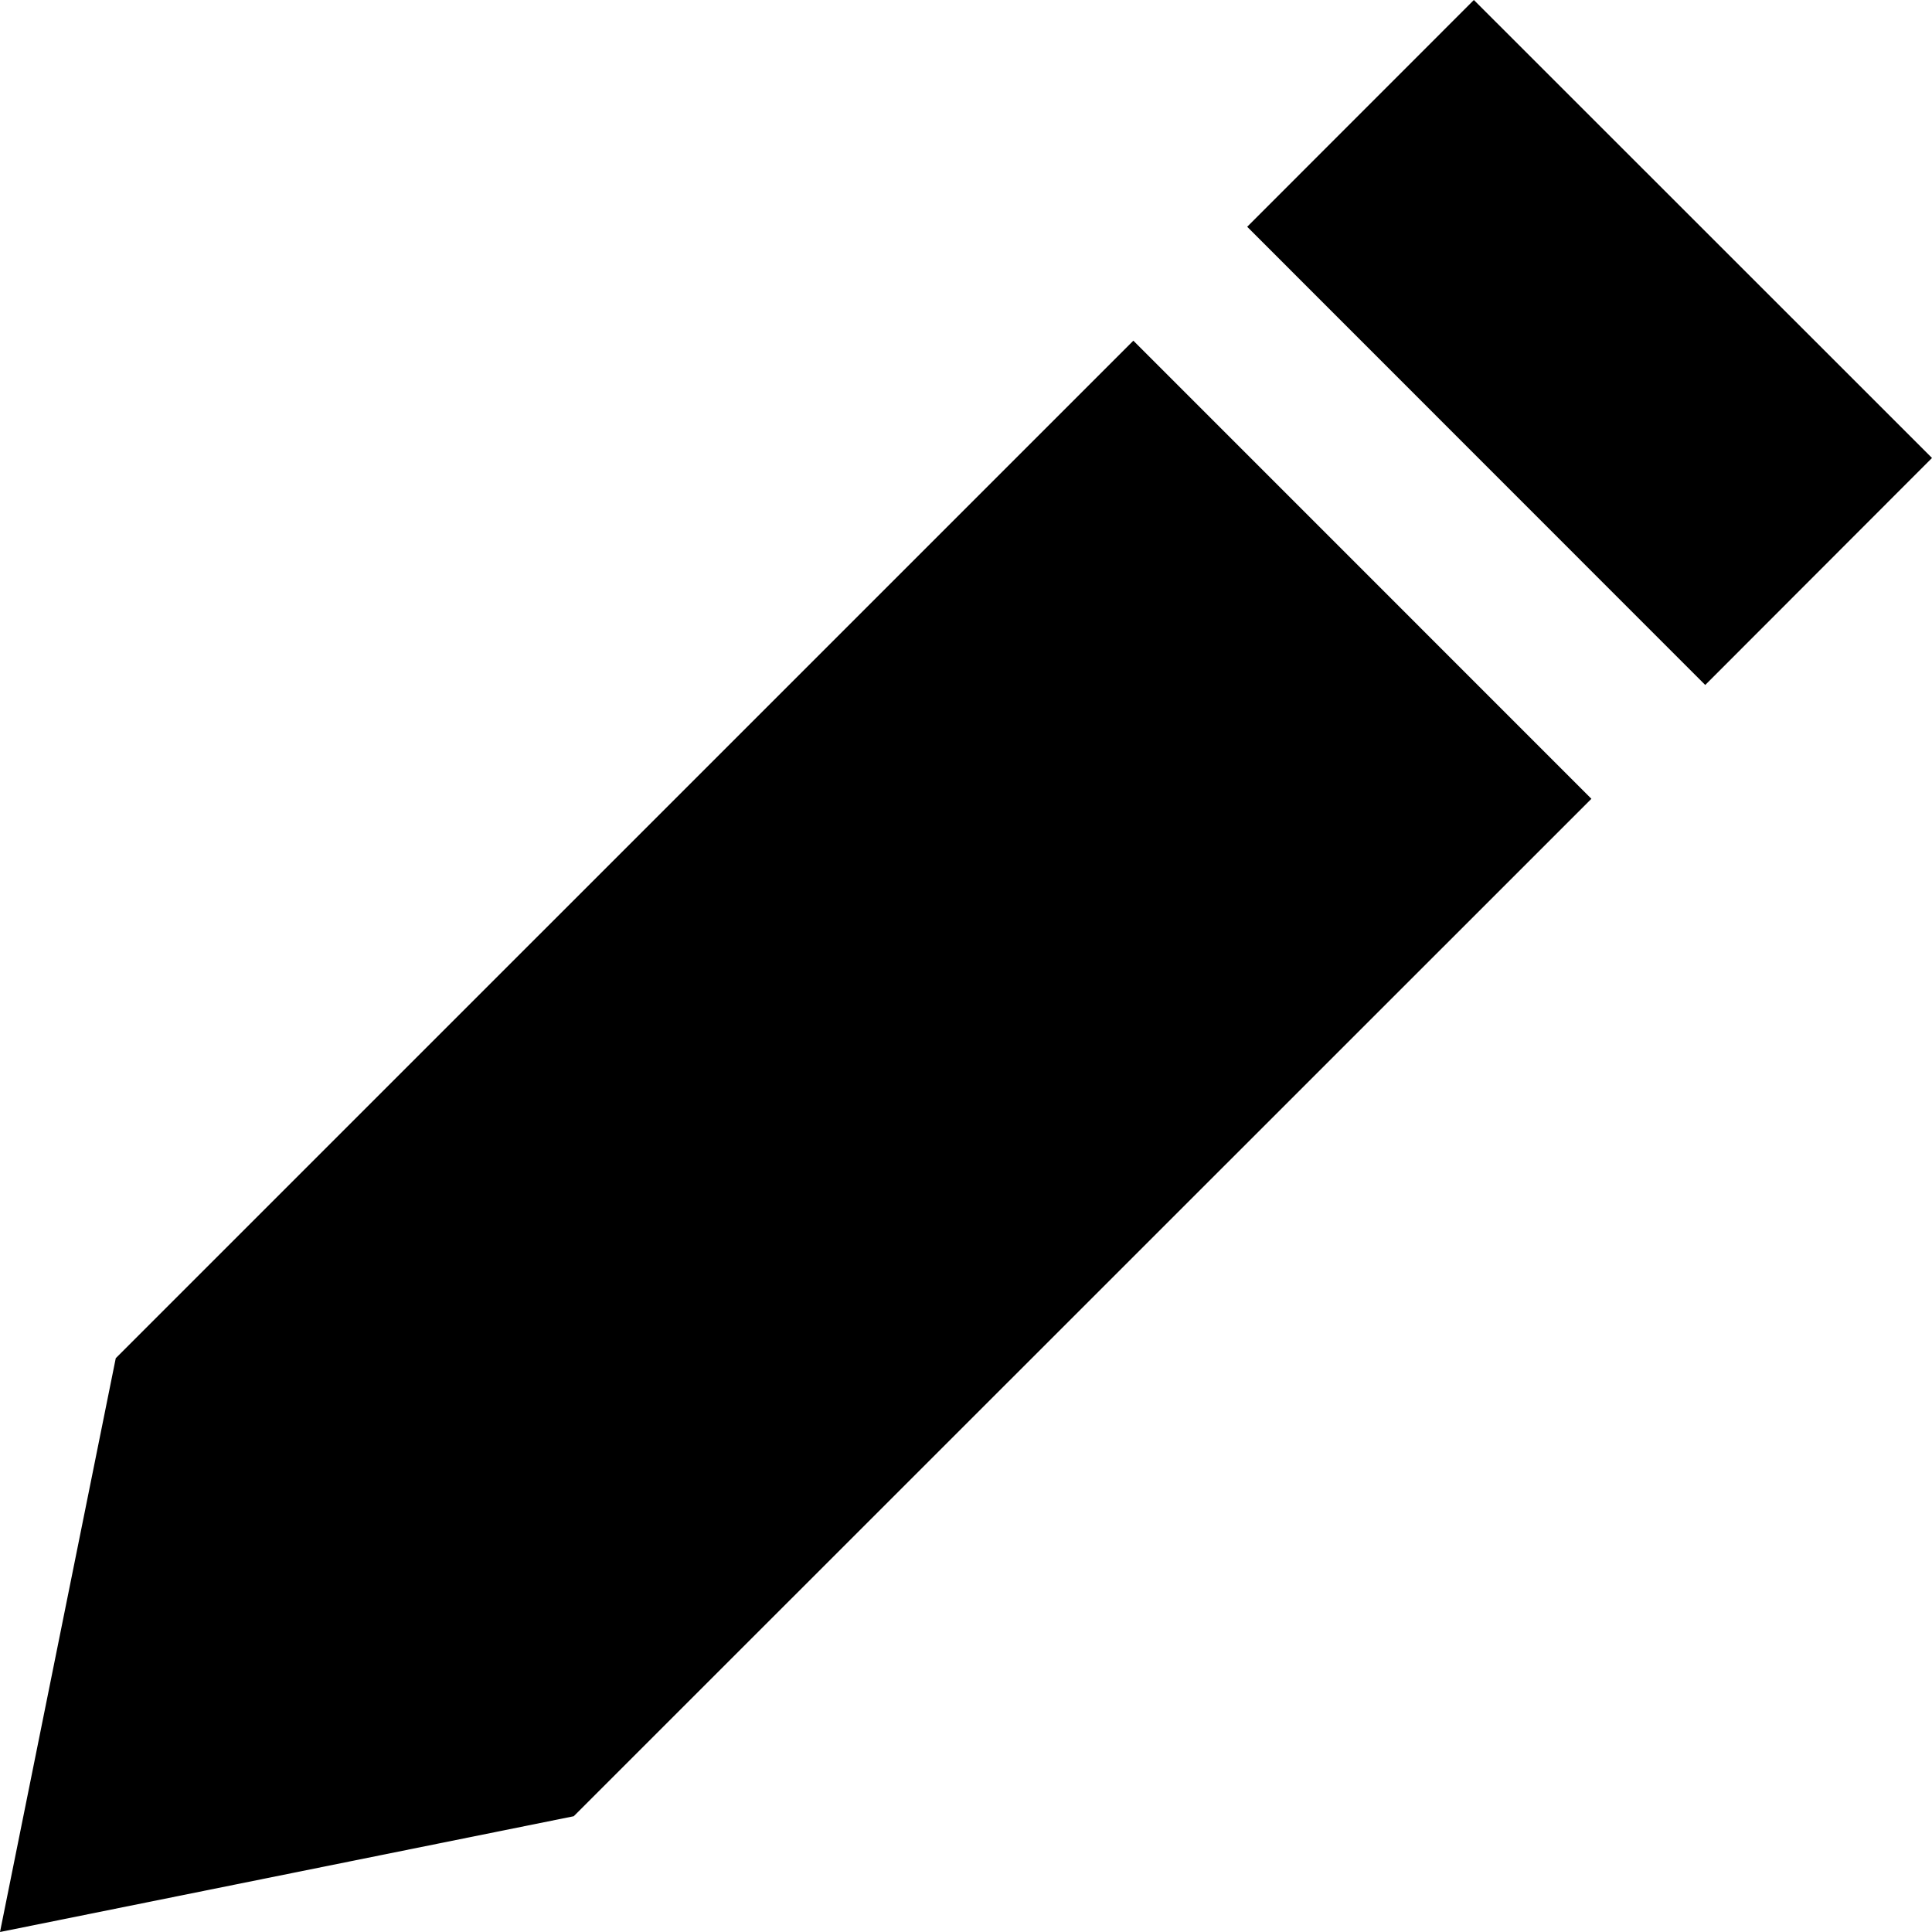
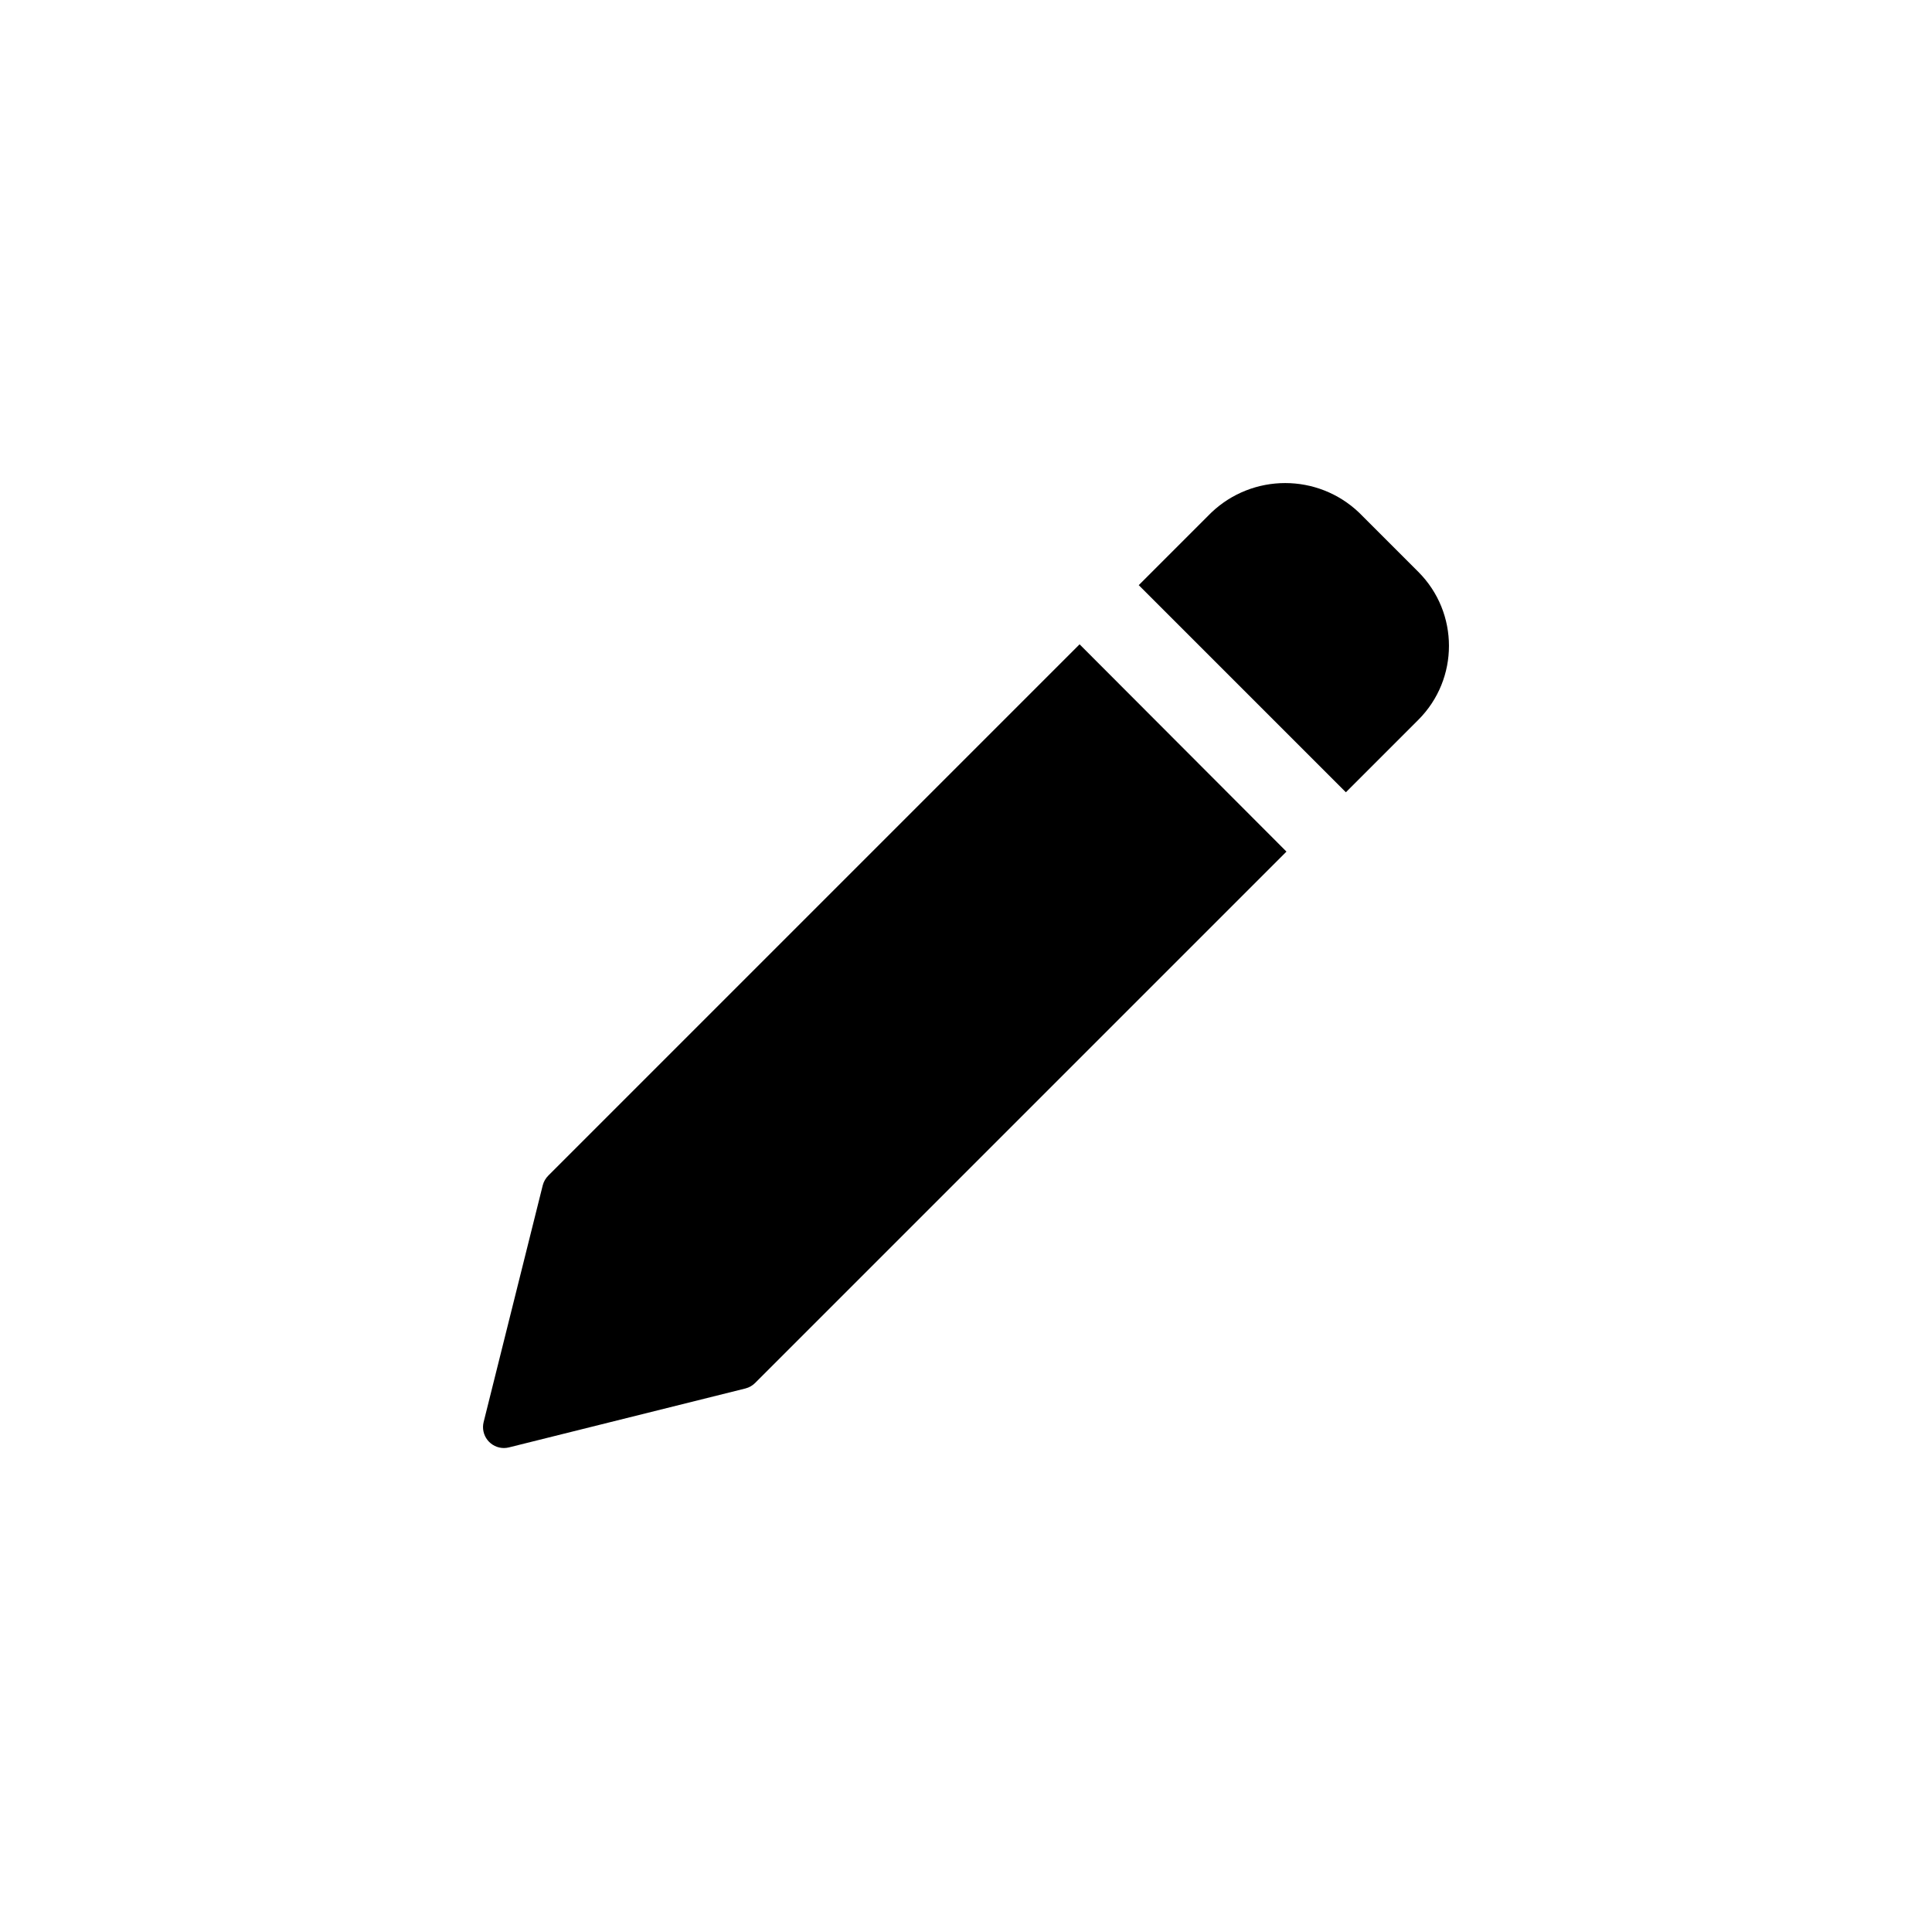
- <svg xmlns="http://www.w3.org/2000/svg" width="12" height="12" viewBox="0 0 24 24">
-   <path d="M19.769 9.923l-12.642 12.639-7.127 1.438 1.438-7.128 12.641-12.64 5.69 5.691zm1.414-1.414l2.817-2.82-5.691-5.689-2.816 2.817 5.69 5.692z" />
+ <svg xmlns="http://www.w3.org/2000/svg" id="Component_61_1" data-name="Component 61 – 1" width="24" height="24" viewBox="0 0 24 24">
+   <rect id="Rectangle_919" data-name="Rectangle 919" fill="none" width="24" height="24" />
+   <g id="pencil" transform="translate(6.001 5.754)">
+     <path id="Path_1944" data-name="Path 1944" fill="currentColor" d="M7.41,82.473l-6.6,6.6a.263.263,0,0,0-.069.121L.007,92.134a.26.26,0,0,0,.252.323.258.258,0,0,0,.063-.008l2.937-.732a.26.26,0,0,0,.121-.069l6.6-6.6Zm0,0" transform="translate(0 -80.223)" />
+     <path id="Path_1945" data-name="Path 1945" fill="currentColor" d="M337.8,1.35l-.735-.735a1.331,1.331,0,0,0-1.838,0l-.9.9L336.9,4.088l.9-.9a1.3,1.3,0,0,0,0-1.838Zm0,0" transform="translate(-326.182 0)" />
+   </g>
</svg>
